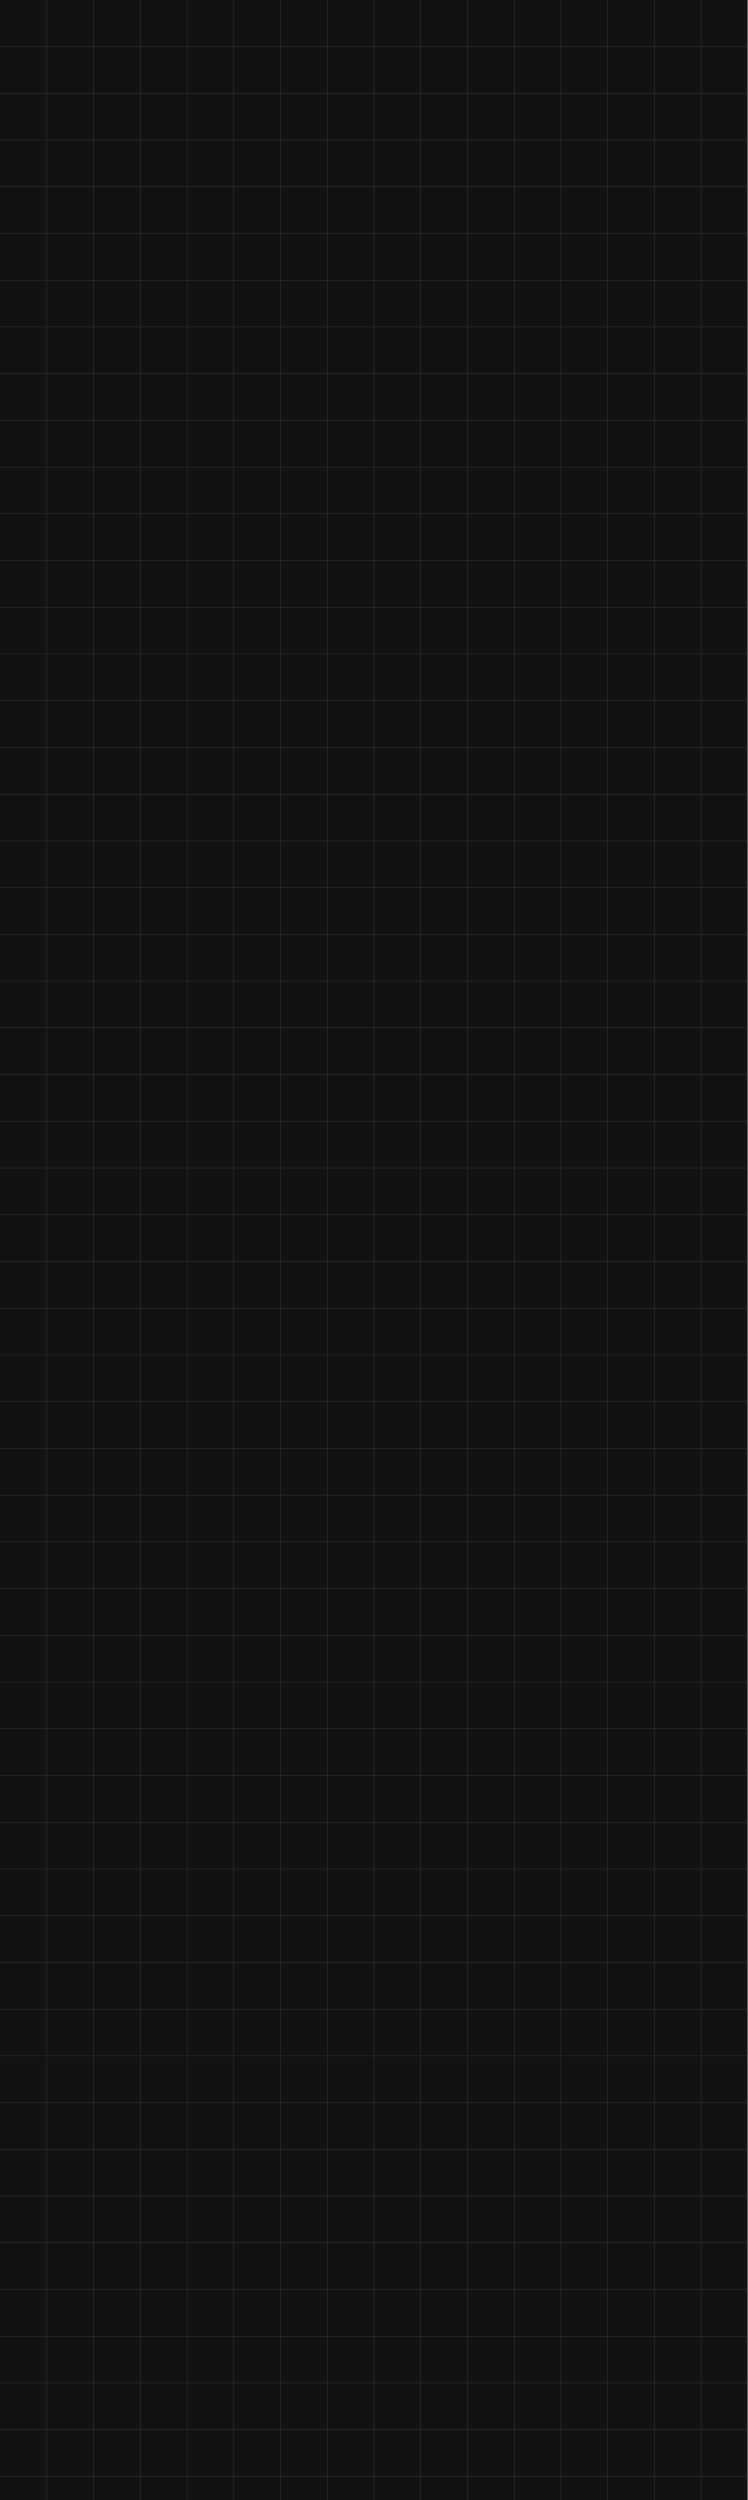
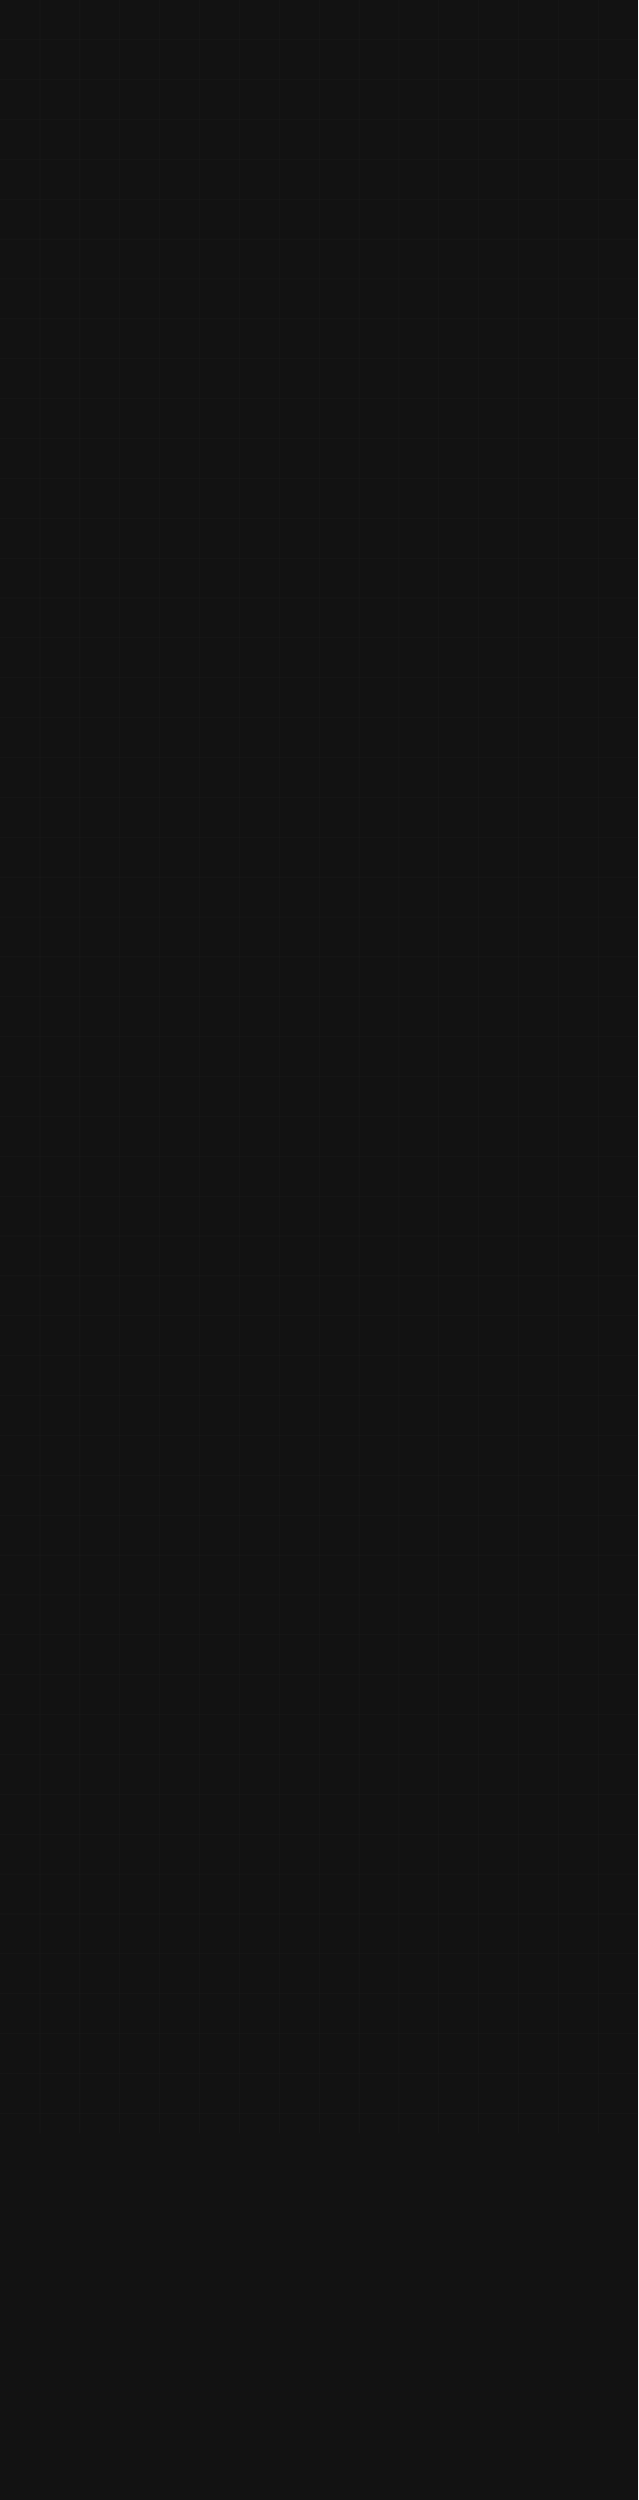
- <svg xmlns="http://www.w3.org/2000/svg" width="1920" height="6420" viewBox="0 0 1920 6420" fill="none">
-   <rect width="1920" height="6420" fill="#121212" />
-   <line x1="120.5" y1="2.18557e-08" x2="120.5" y2="6420" stroke="#3C3C3C" />
-   <line x1="480.5" y1="2.18557e-08" x2="480.5" y2="6420" stroke="#3C3C3C" />
-   <line x1="840.5" y1="2.18557e-08" x2="840.5" y2="6420" stroke="#3C3C3C" />
-   <line x1="1200.5" y1="2.18557e-08" x2="1200.5" y2="6420" stroke="#3C3C3C" />
-   <line x1="1560.5" y1="2.18557e-08" x2="1560.5" y2="6420" stroke="#3C3C3C" />
-   <line x1="240.5" y1="2.18557e-08" x2="240.5" y2="6420" stroke="#3C3C3C" />
-   <line x1="600.5" y1="2.18557e-08" x2="600.5" y2="6420" stroke="#3C3C3C" />
-   <line x1="960.5" y1="2.18557e-08" x2="960.5" y2="6420" stroke="#3C3C3C" />
-   <line x1="1320.5" y1="2.18557e-08" x2="1320.5" y2="6420" stroke="#3C3C3C" />
-   <line x1="1680.5" y1="2.18557e-08" x2="1680.5" y2="6420" stroke="#3C3C3C" />
-   <line x1="360.5" y1="2.18557e-08" x2="360.5" y2="6420" stroke="#3C3C3C" />
-   <line x1="720.5" y1="2.18557e-08" x2="720.5" y2="6420" stroke="#3C3C3C" />
-   <line x1="1080.5" y1="2.18557e-08" x2="1080.5" y2="6420" stroke="#3C3C3C" />
-   <line x1="1440.5" y1="2.18557e-08" x2="1440.5" y2="6420" stroke="#3C3C3C" />
-   <line x1="1800.5" y1="2.18557e-08" x2="1800.5" y2="6420" stroke="#3C3C3C" />
-   <line y1="119.5" x2="1920" y2="119.5" stroke="#3C3C3C" />
-   <line y1="239.5" x2="1920" y2="239.5" stroke="#3C3C3C" />
-   <line y1="359.5" x2="1920" y2="359.5" stroke="#3C3C3C" />
-   <line y1="479.5" x2="1920" y2="479.5" stroke="#3C3C3C" />
-   <line y1="599.5" x2="1920" y2="599.5" stroke="#3C3C3C" />
-   <line y1="719.5" x2="1920" y2="719.5" stroke="#3C3C3C" />
-   <line y1="839.5" x2="1920" y2="839.5" stroke="#3C3C3C" />
-   <line y1="959.5" x2="1920" y2="959.5" stroke="#3C3C3C" />
-   <line y1="1079.5" x2="1920" y2="1079.5" stroke="#3C3C3C" />
-   <line y1="1199.5" x2="1920" y2="1199.5" stroke="#3C3C3C" />
-   <line y1="1319.5" x2="1920" y2="1319.5" stroke="#3C3C3C" />
-   <line y1="1439.5" x2="1920" y2="1439.5" stroke="#3C3C3C" />
-   <line y1="1559.5" x2="1920" y2="1559.5" stroke="#3C3C3C" />
-   <line y1="1679.5" x2="1920" y2="1679.5" stroke="#3C3C3C" />
-   <line y1="1799.5" x2="1920" y2="1799.5" stroke="#3C3C3C" />
-   <line y1="1919.5" x2="1920" y2="1919.5" stroke="#3C3C3C" />
-   <line y1="2039.5" x2="1920" y2="2039.5" stroke="#3C3C3C" />
-   <line y1="2159.5" x2="1920" y2="2159.5" stroke="#3C3C3C" />
-   <line y1="2279.5" x2="1920" y2="2279.5" stroke="#3C3C3C" />
-   <line y1="2399.5" x2="1920" y2="2399.5" stroke="#3C3C3C" />
-   <line y1="2519.5" x2="1920" y2="2519.5" stroke="#3C3C3C" />
-   <line y1="2639.5" x2="1920" y2="2639.5" stroke="#3C3C3C" />
-   <line y1="2759.5" x2="1920" y2="2759.5" stroke="#3C3C3C" />
-   <line y1="2879.5" x2="1920" y2="2879.5" stroke="#3C3C3C" />
-   <line y1="2999.5" x2="1920" y2="2999.5" stroke="#3C3C3C" />
-   <line y1="3119.5" x2="1920" y2="3119.5" stroke="#3C3C3C" />
-   <line y1="3239.5" x2="1920" y2="3239.5" stroke="#3C3C3C" />
-   <line y1="3359.5" x2="1920" y2="3359.5" stroke="#3C3C3C" />
-   <line y1="3479.5" x2="1920" y2="3479.5" stroke="#3C3C3C" />
-   <line y1="3599.5" x2="1920" y2="3599.5" stroke="#3C3C3C" />
-   <line y1="3719.5" x2="1920" y2="3719.5" stroke="#3C3C3C" />
-   <line y1="3839.5" x2="1920" y2="3839.5" stroke="#3C3C3C" />
-   <line y1="3959.5" x2="1920" y2="3959.5" stroke="#3C3C3C" />
-   <line y1="4079.5" x2="1920" y2="4079.5" stroke="#3C3C3C" />
-   <line y1="4199.5" x2="1920" y2="4199.5" stroke="#3C3C3C" />
-   <line y1="4319.5" x2="1920" y2="4319.5" stroke="#3C3C3C" />
-   <line y1="4439.5" x2="1920" y2="4439.5" stroke="#3C3C3C" />
-   <line y1="4559.5" x2="1920" y2="4559.5" stroke="#3C3C3C" />
-   <line y1="4679.5" x2="1920" y2="4679.5" stroke="#3C3C3C" />
-   <line y1="4799.5" x2="1920" y2="4799.5" stroke="#3C3C3C" />
-   <line y1="4919.5" x2="1920" y2="4919.5" stroke="#3C3C3C" />
-   <line y1="5039.5" x2="1920" y2="5039.5" stroke="#3C3C3C" />
-   <line y1="5159.5" x2="1920" y2="5159.5" stroke="#3C3C3C" />
-   <line y1="5279.5" x2="1920" y2="5279.5" stroke="#3C3C3C" />
-   <line y1="5399.5" x2="1920" y2="5399.5" stroke="#3C3C3C" />
-   <line y1="5519.5" x2="1920" y2="5519.5" stroke="#3C3C3C" />
-   <line y1="5639.5" x2="1920" y2="5639.5" stroke="#3C3C3C" />
-   <line y1="5759.5" x2="1920" y2="5759.5" stroke="#3C3C3C" />
-   <line y1="5879.5" x2="1920" y2="5879.5" stroke="#3C3C3C" />
-   <line y1="5999.5" x2="1920" y2="5999.5" stroke="#3C3C3C" />
-   <line y1="6119.5" x2="1920" y2="6119.5" stroke="#3C3C3C" />
-   <line y1="6239.5" x2="1920" y2="6239.5" stroke="#3C3C3C" />
-   <line y1="6359.5" x2="1920" y2="6359.5" stroke="#3C3C3C" />
+ <svg xmlns="http://www.w3.org/2000/svg" width="1920" height="7523" viewBox="0 0 1920 7523" fill="none">
+   <rect width="1920" height="7523" fill="#121212" />
+   <line x1="120.5" y1="2.18557e-08" x2="120.5" y2="6420" stroke="#1C1C1C" />
+   <line x1="480.5" y1="2.18557e-08" x2="480.5" y2="6420" stroke="#1C1C1C" />
+   <line x1="840.5" y1="2.18557e-08" x2="840.5" y2="6420" stroke="#1C1C1C" />
+   <line x1="1200.5" y1="2.18557e-08" x2="1200.5" y2="6420" stroke="#1C1C1C" />
+   <line x1="1560.5" y1="2.18557e-08" x2="1560.5" y2="6420" stroke="#1C1C1C" />
+   <line x1="240.5" y1="2.18557e-08" x2="240.5" y2="6420" stroke="#1C1C1C" />
+   <line x1="600.5" y1="2.18557e-08" x2="600.5" y2="6420" stroke="#1C1C1C" />
+   <line x1="960.5" y1="2.18557e-08" x2="960.5" y2="6420" stroke="#1C1C1C" />
+   <line x1="1320.5" y1="2.18557e-08" x2="1320.5" y2="6420" stroke="#1C1C1C" />
+   <line x1="1680.5" y1="2.18557e-08" x2="1680.5" y2="6420" stroke="#1C1C1C" />
+   <line x1="360.5" y1="2.18557e-08" x2="360.5" y2="6420" stroke="#1C1C1C" />
+   <line x1="720.5" y1="2.18557e-08" x2="720.5" y2="6420" stroke="#1C1C1C" />
+   <line x1="1080.5" y1="2.18557e-08" x2="1080.5" y2="6420" stroke="#1C1C1C" />
+   <line x1="1440.5" y1="2.18557e-08" x2="1440.5" y2="6420" stroke="#1C1C1C" />
+   <line x1="1800.5" y1="2.18557e-08" x2="1800.5" y2="6420" stroke="#1C1C1C" />
+   <line y1="119.5" x2="1920" y2="119.5" stroke="#1C1C1C" />
+   <line y1="239.5" x2="1920" y2="239.5" stroke="#1C1C1C" />
+   <line y1="359.5" x2="1920" y2="359.5" stroke="#1C1C1C" />
+   <line y1="479.5" x2="1920" y2="479.5" stroke="#1C1C1C" />
+   <line y1="599.5" x2="1920" y2="599.5" stroke="#1C1C1C" />
+   <line y1="719.5" x2="1920" y2="719.5" stroke="#1C1C1C" />
+   <line y1="839.5" x2="1920" y2="839.5" stroke="#1C1C1C" />
+   <line y1="959.5" x2="1920" y2="959.5" stroke="#1C1C1C" />
+   <line y1="1079.5" x2="1920" y2="1079.5" stroke="#1C1C1C" />
+   <line y1="1199.5" x2="1920" y2="1199.5" stroke="#1C1C1C" />
+   <line y1="1319.5" x2="1920" y2="1319.5" stroke="#1C1C1C" />
+   <line y1="1439.5" x2="1920" y2="1439.5" stroke="#1C1C1C" />
+   <line y1="1559.5" x2="1920" y2="1559.5" stroke="#1C1C1C" />
+   <line y1="1679.5" x2="1920" y2="1679.5" stroke="#1C1C1C" />
+   <line y1="1799.5" x2="1920" y2="1799.5" stroke="#1C1C1C" />
+   <line y1="1919.5" x2="1920" y2="1919.5" stroke="#1C1C1C" />
+   <line y1="2039.5" x2="1920" y2="2039.5" stroke="#1C1C1C" />
+   <line y1="2159.5" x2="1920" y2="2159.5" stroke="#1C1C1C" />
+   <line y1="2279.5" x2="1920" y2="2279.5" stroke="#1C1C1C" />
+   <line y1="2399.5" x2="1920" y2="2399.5" stroke="#1C1C1C" />
+   <line y1="2519.5" x2="1920" y2="2519.5" stroke="#1C1C1C" />
+   <line y1="2639.5" x2="1920" y2="2639.5" stroke="#1C1C1C" />
+   <line y1="2759.5" x2="1920" y2="2759.5" stroke="#1C1C1C" />
+   <line y1="2879.5" x2="1920" y2="2879.5" stroke="#1C1C1C" />
+   <line y1="2999.5" x2="1920" y2="2999.5" stroke="#1C1C1C" />
+   <line y1="3119.5" x2="1920" y2="3119.5" stroke="#1C1C1C" />
+   <line y1="3239.5" x2="1920" y2="3239.5" stroke="#1C1C1C" />
+   <line y1="3359.5" x2="1920" y2="3359.5" stroke="#1C1C1C" />
+   <line y1="3479.5" x2="1920" y2="3479.5" stroke="#1C1C1C" />
+   <line y1="3599.5" x2="1920" y2="3599.5" stroke="#1C1C1C" />
+   <line y1="3719.5" x2="1920" y2="3719.5" stroke="#1C1C1C" />
+   <line y1="3839.5" x2="1920" y2="3839.5" stroke="#1C1C1C" />
+   <line y1="3959.5" x2="1920" y2="3959.5" stroke="#1C1C1C" />
+   <line y1="4079.5" x2="1920" y2="4079.5" stroke="#1C1C1C" />
+   <line y1="4199.5" x2="1920" y2="4199.5" stroke="#1C1C1C" />
+   <line y1="4319.5" x2="1920" y2="4319.5" stroke="#1C1C1C" />
+   <line y1="4439.5" x2="1920" y2="4439.5" stroke="#1C1C1C" />
+   <line y1="4559.5" x2="1920" y2="4559.5" stroke="#1C1C1C" />
+   <line y1="4679.5" x2="1920" y2="4679.5" stroke="#1C1C1C" />
+   <line y1="4799.5" x2="1920" y2="4799.5" stroke="#1C1C1C" />
+   <line y1="4919.5" x2="1920" y2="4919.5" stroke="#1C1C1C" />
+   <line y1="5039.5" x2="1920" y2="5039.5" stroke="#1C1C1C" />
+   <line y1="5159.5" x2="1920" y2="5159.5" stroke="#1C1C1C" />
+   <line y1="5279.5" x2="1920" y2="5279.5" stroke="#1C1C1C" />
+   <line y1="5399.5" x2="1920" y2="5399.5" stroke="#1C1C1C" />
+   <line y1="5519.5" x2="1920" y2="5519.5" stroke="#1C1C1C" />
+   <line y1="5639.5" x2="1920" y2="5639.5" stroke="#1C1C1C" />
+   <line y1="5759.5" x2="1920" y2="5759.5" stroke="#1C1C1C" />
+   <line y1="5879.5" x2="1920" y2="5879.5" stroke="#1C1C1C" />
+   <line y1="5999.5" x2="1920" y2="5999.5" stroke="#1C1C1C" />
+   <line y1="6119.5" x2="1920" y2="6119.5" stroke="#1C1C1C" />
+   <line y1="6239.5" x2="1920" y2="6239.5" stroke="#1C1C1C" />
+   <line y1="6359.5" x2="1920" y2="6359.5" stroke="#1C1C1C" />
</svg>
